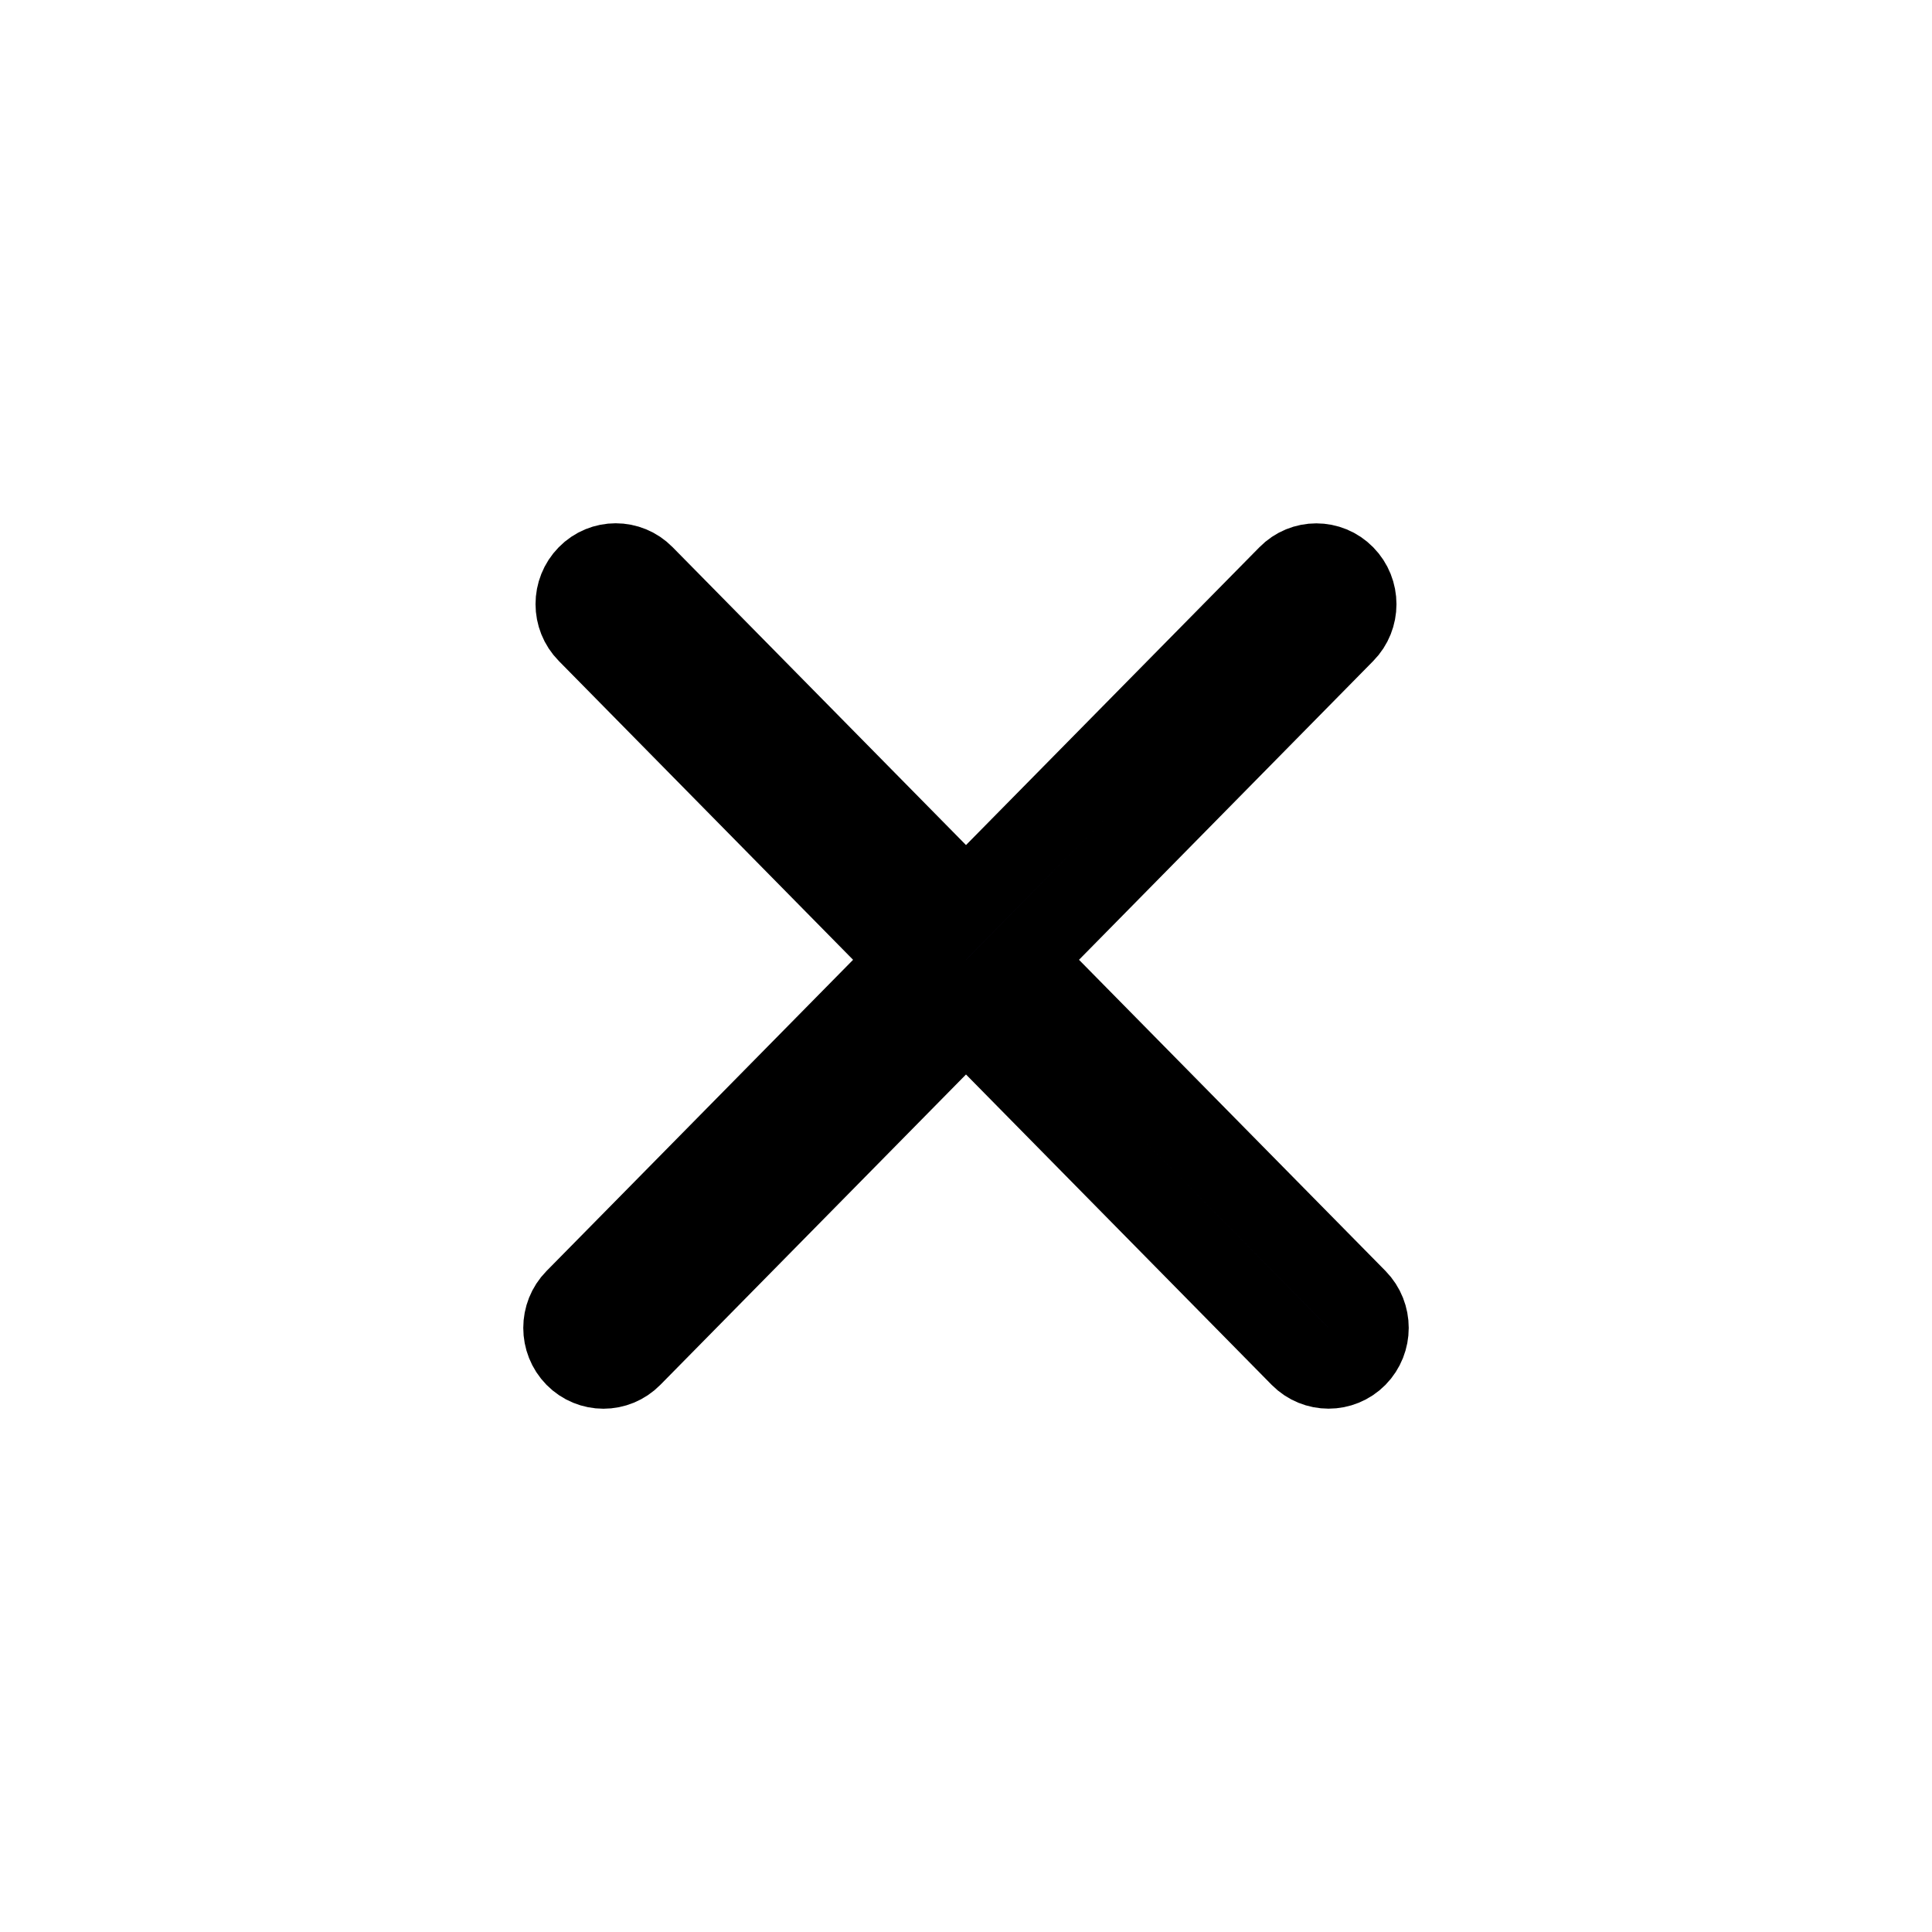
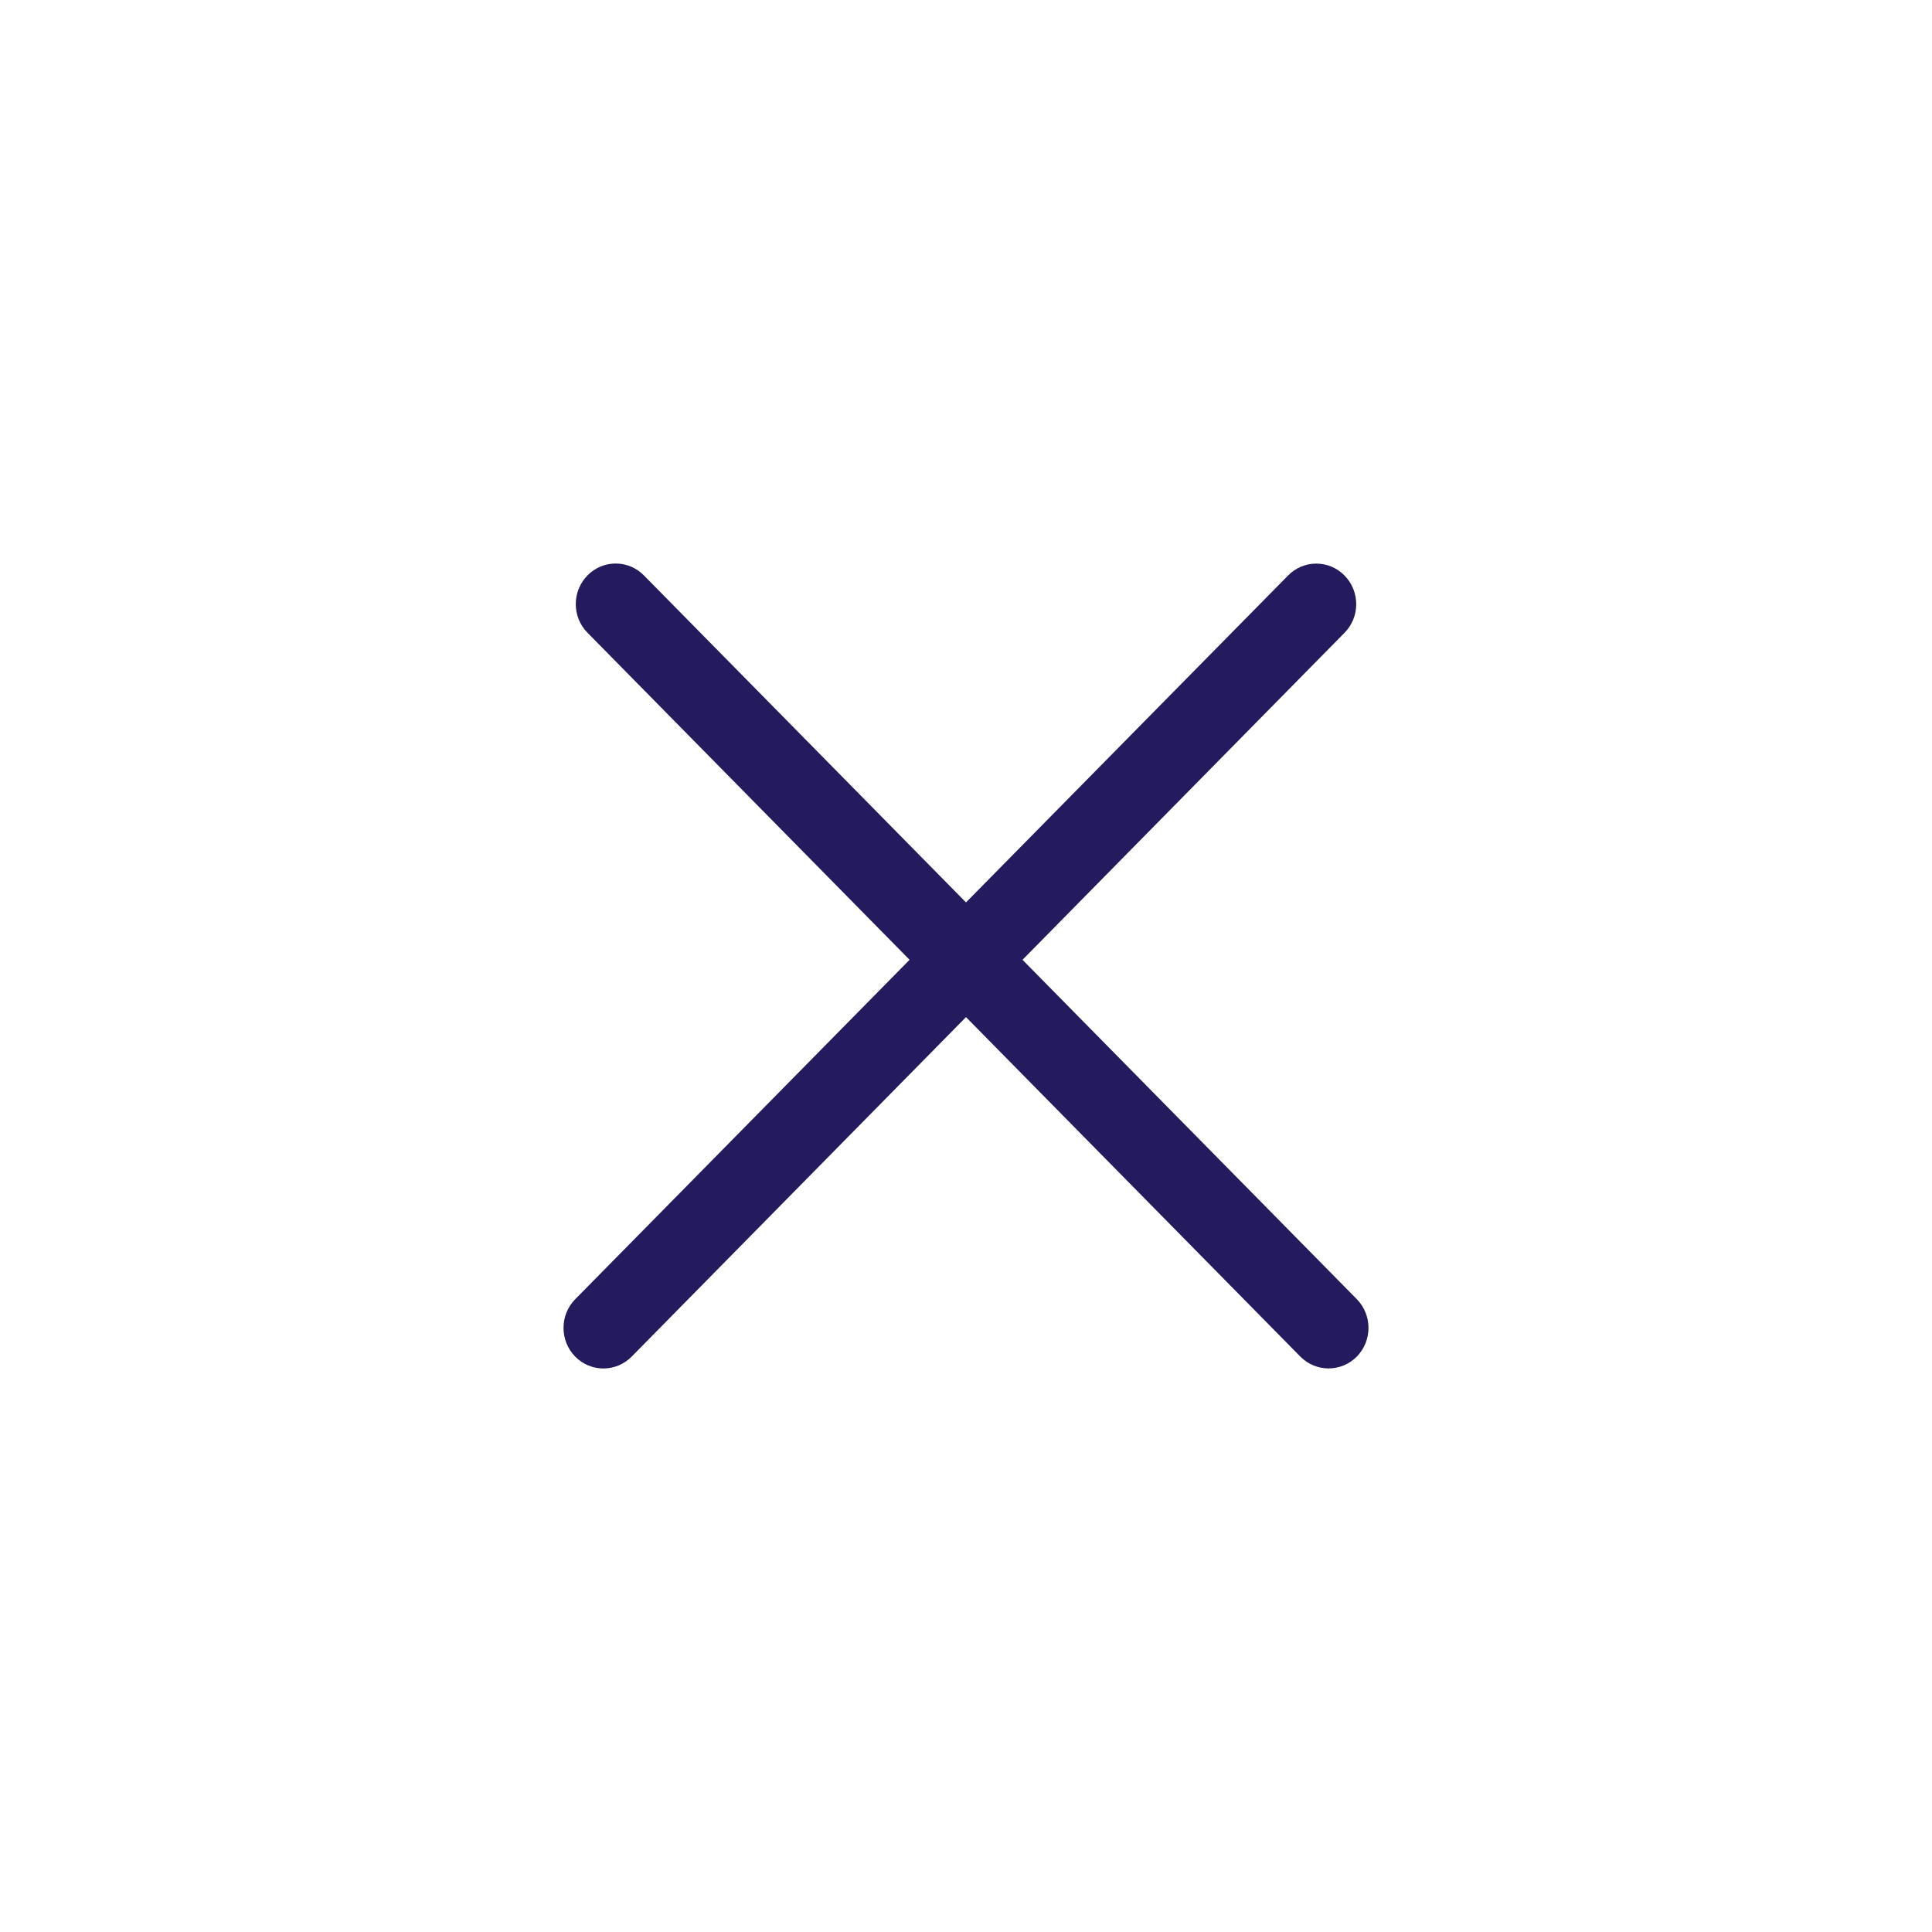
- <svg xmlns="http://www.w3.org/2000/svg" width="24" height="24" viewBox="0 0 24 24" fill="none" stroke="currentColor">
+ <svg xmlns="http://www.w3.org/2000/svg" width="24" height="24" viewBox="0 0 24 24" fill="none">
  <path fill-rule="evenodd" clip-rule="evenodd" d="M7.999 7.148C7.806 6.951 7.491 6.951 7.298 7.148C7.104 7.345 7.104 7.664 7.298 7.86L11.299 11.923L7.145 16.14C6.952 16.336 6.952 16.655 7.145 16.852C7.339 17.049 7.653 17.049 7.847 16.852L12 12.635L16.153 16.852C16.347 17.048 16.661 17.048 16.855 16.852C17.048 16.655 17.048 16.336 16.855 16.139L12.702 11.923L16.702 7.861C16.896 7.665 16.896 7.346 16.702 7.149C16.509 6.952 16.194 6.952 16.001 7.149L12 11.21L7.999 7.148Z" fill="#241B5E" />
</svg>
